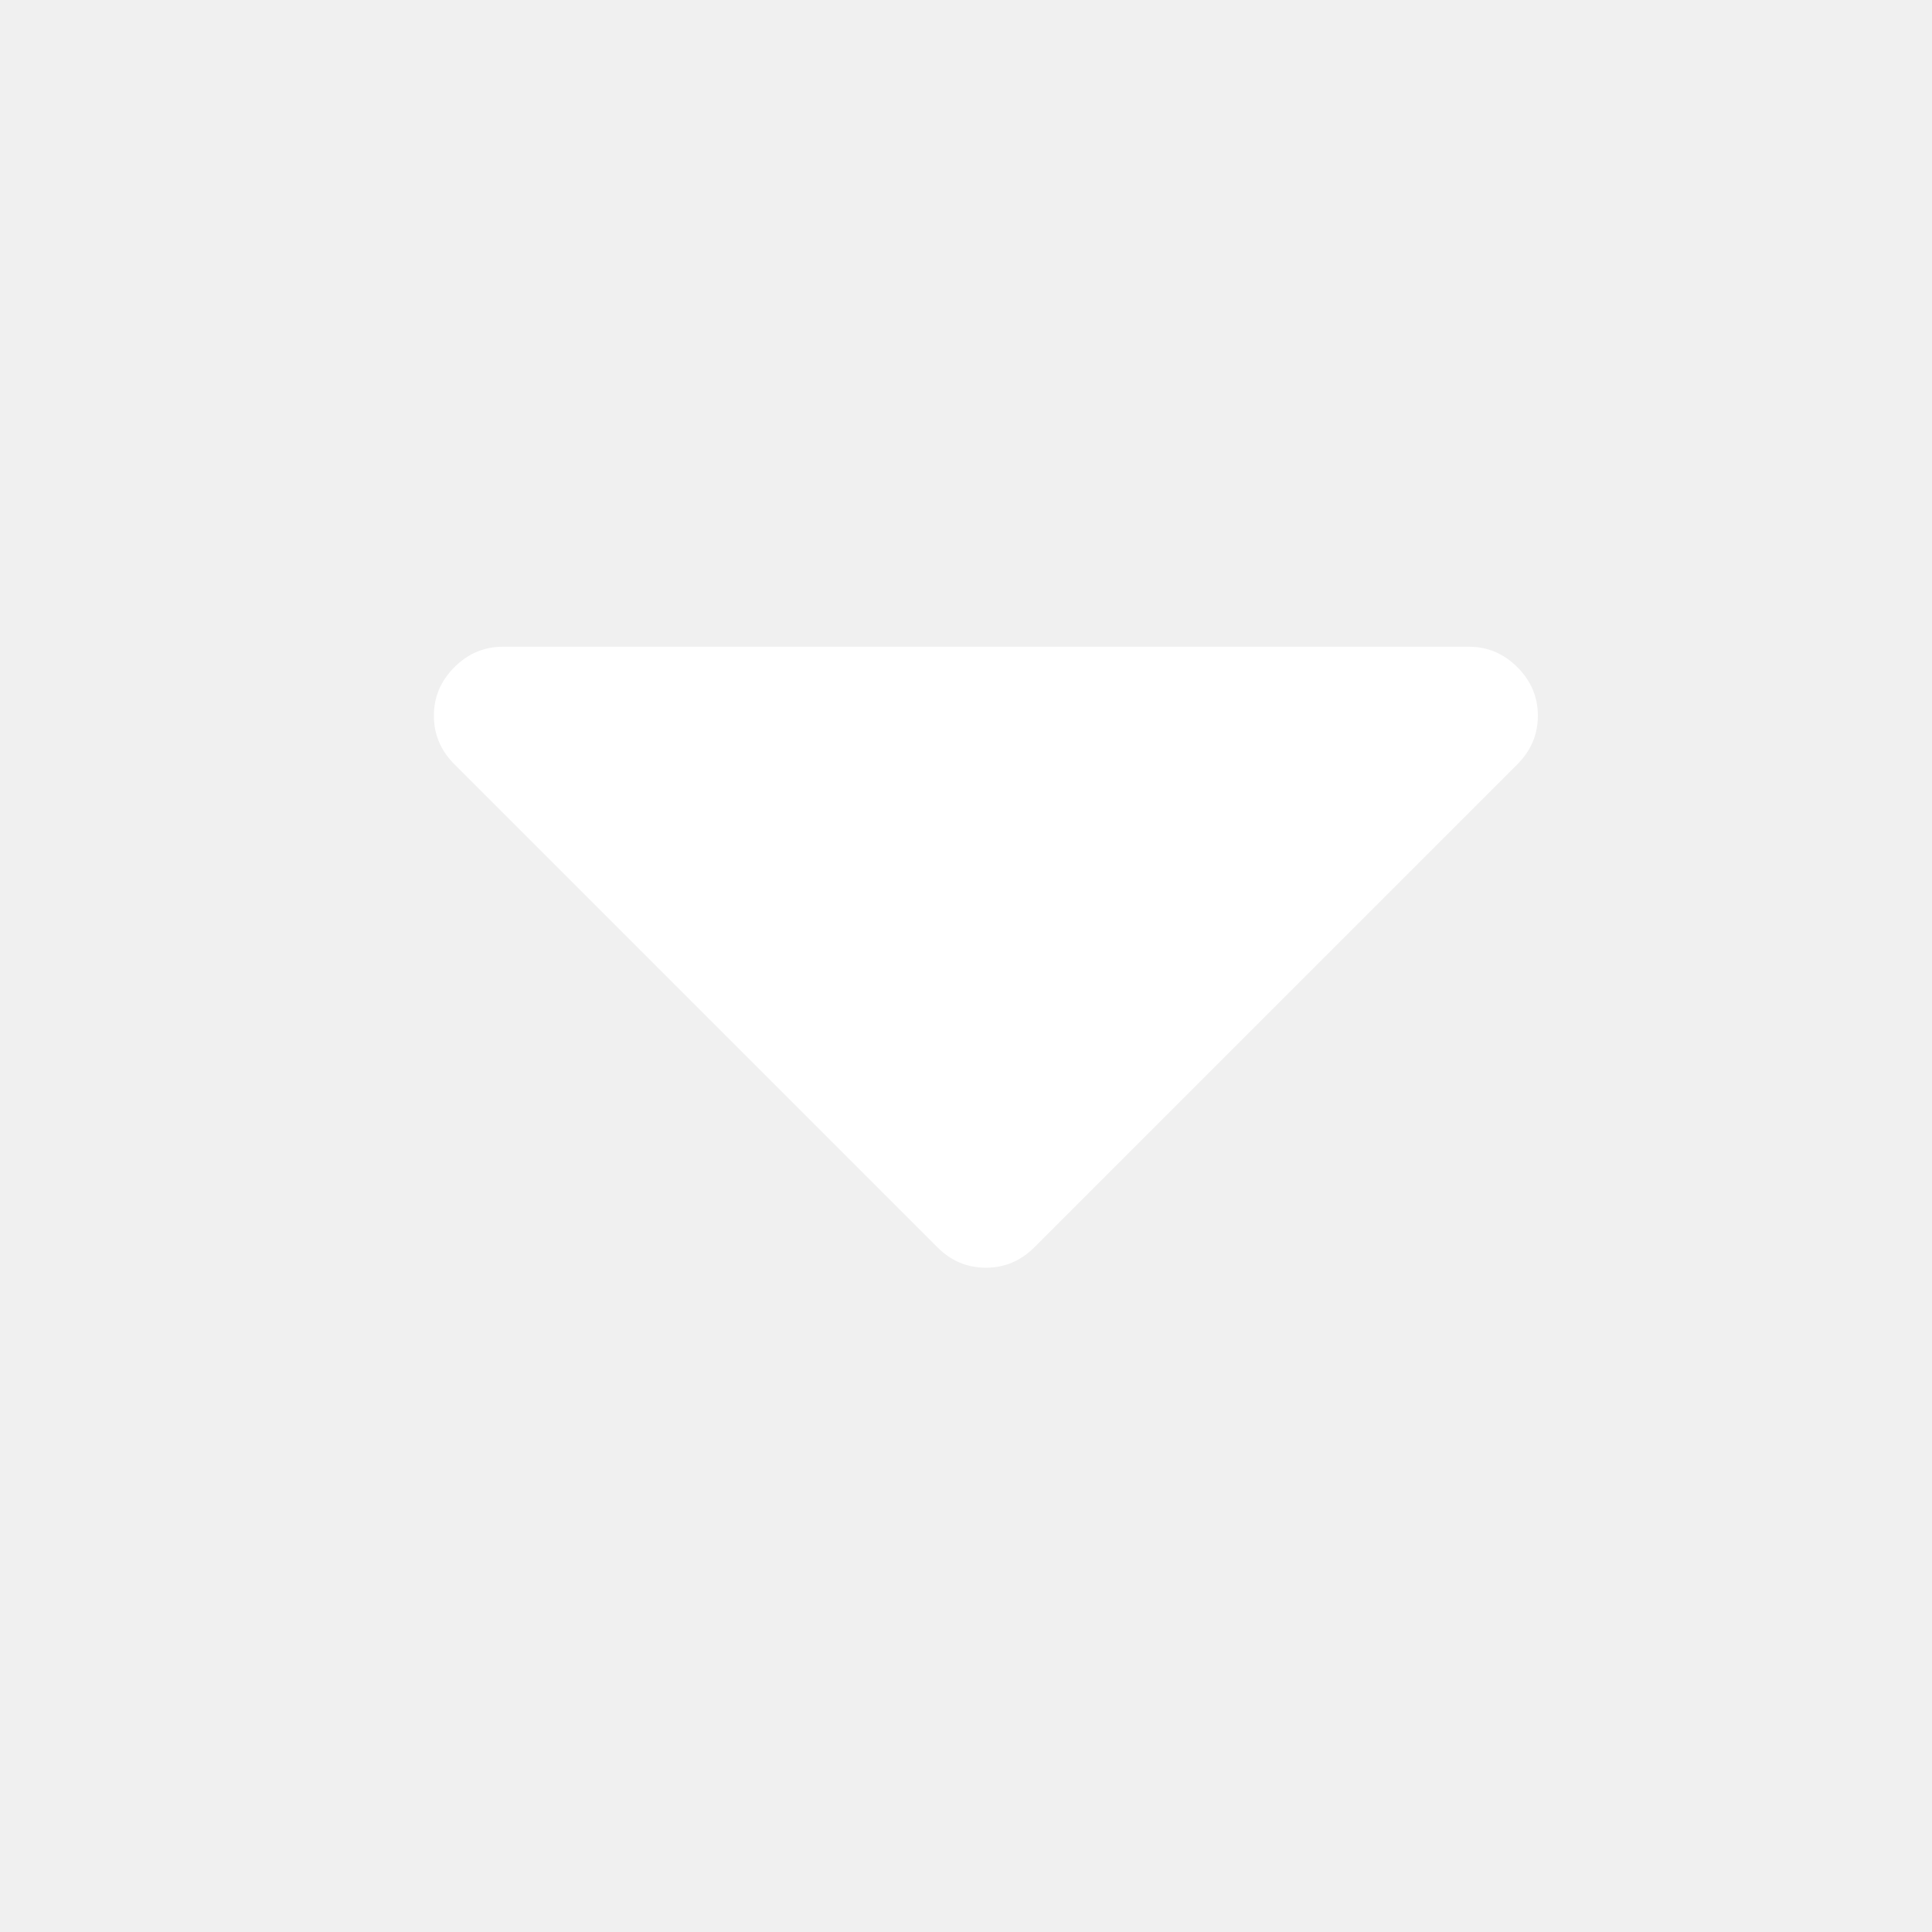
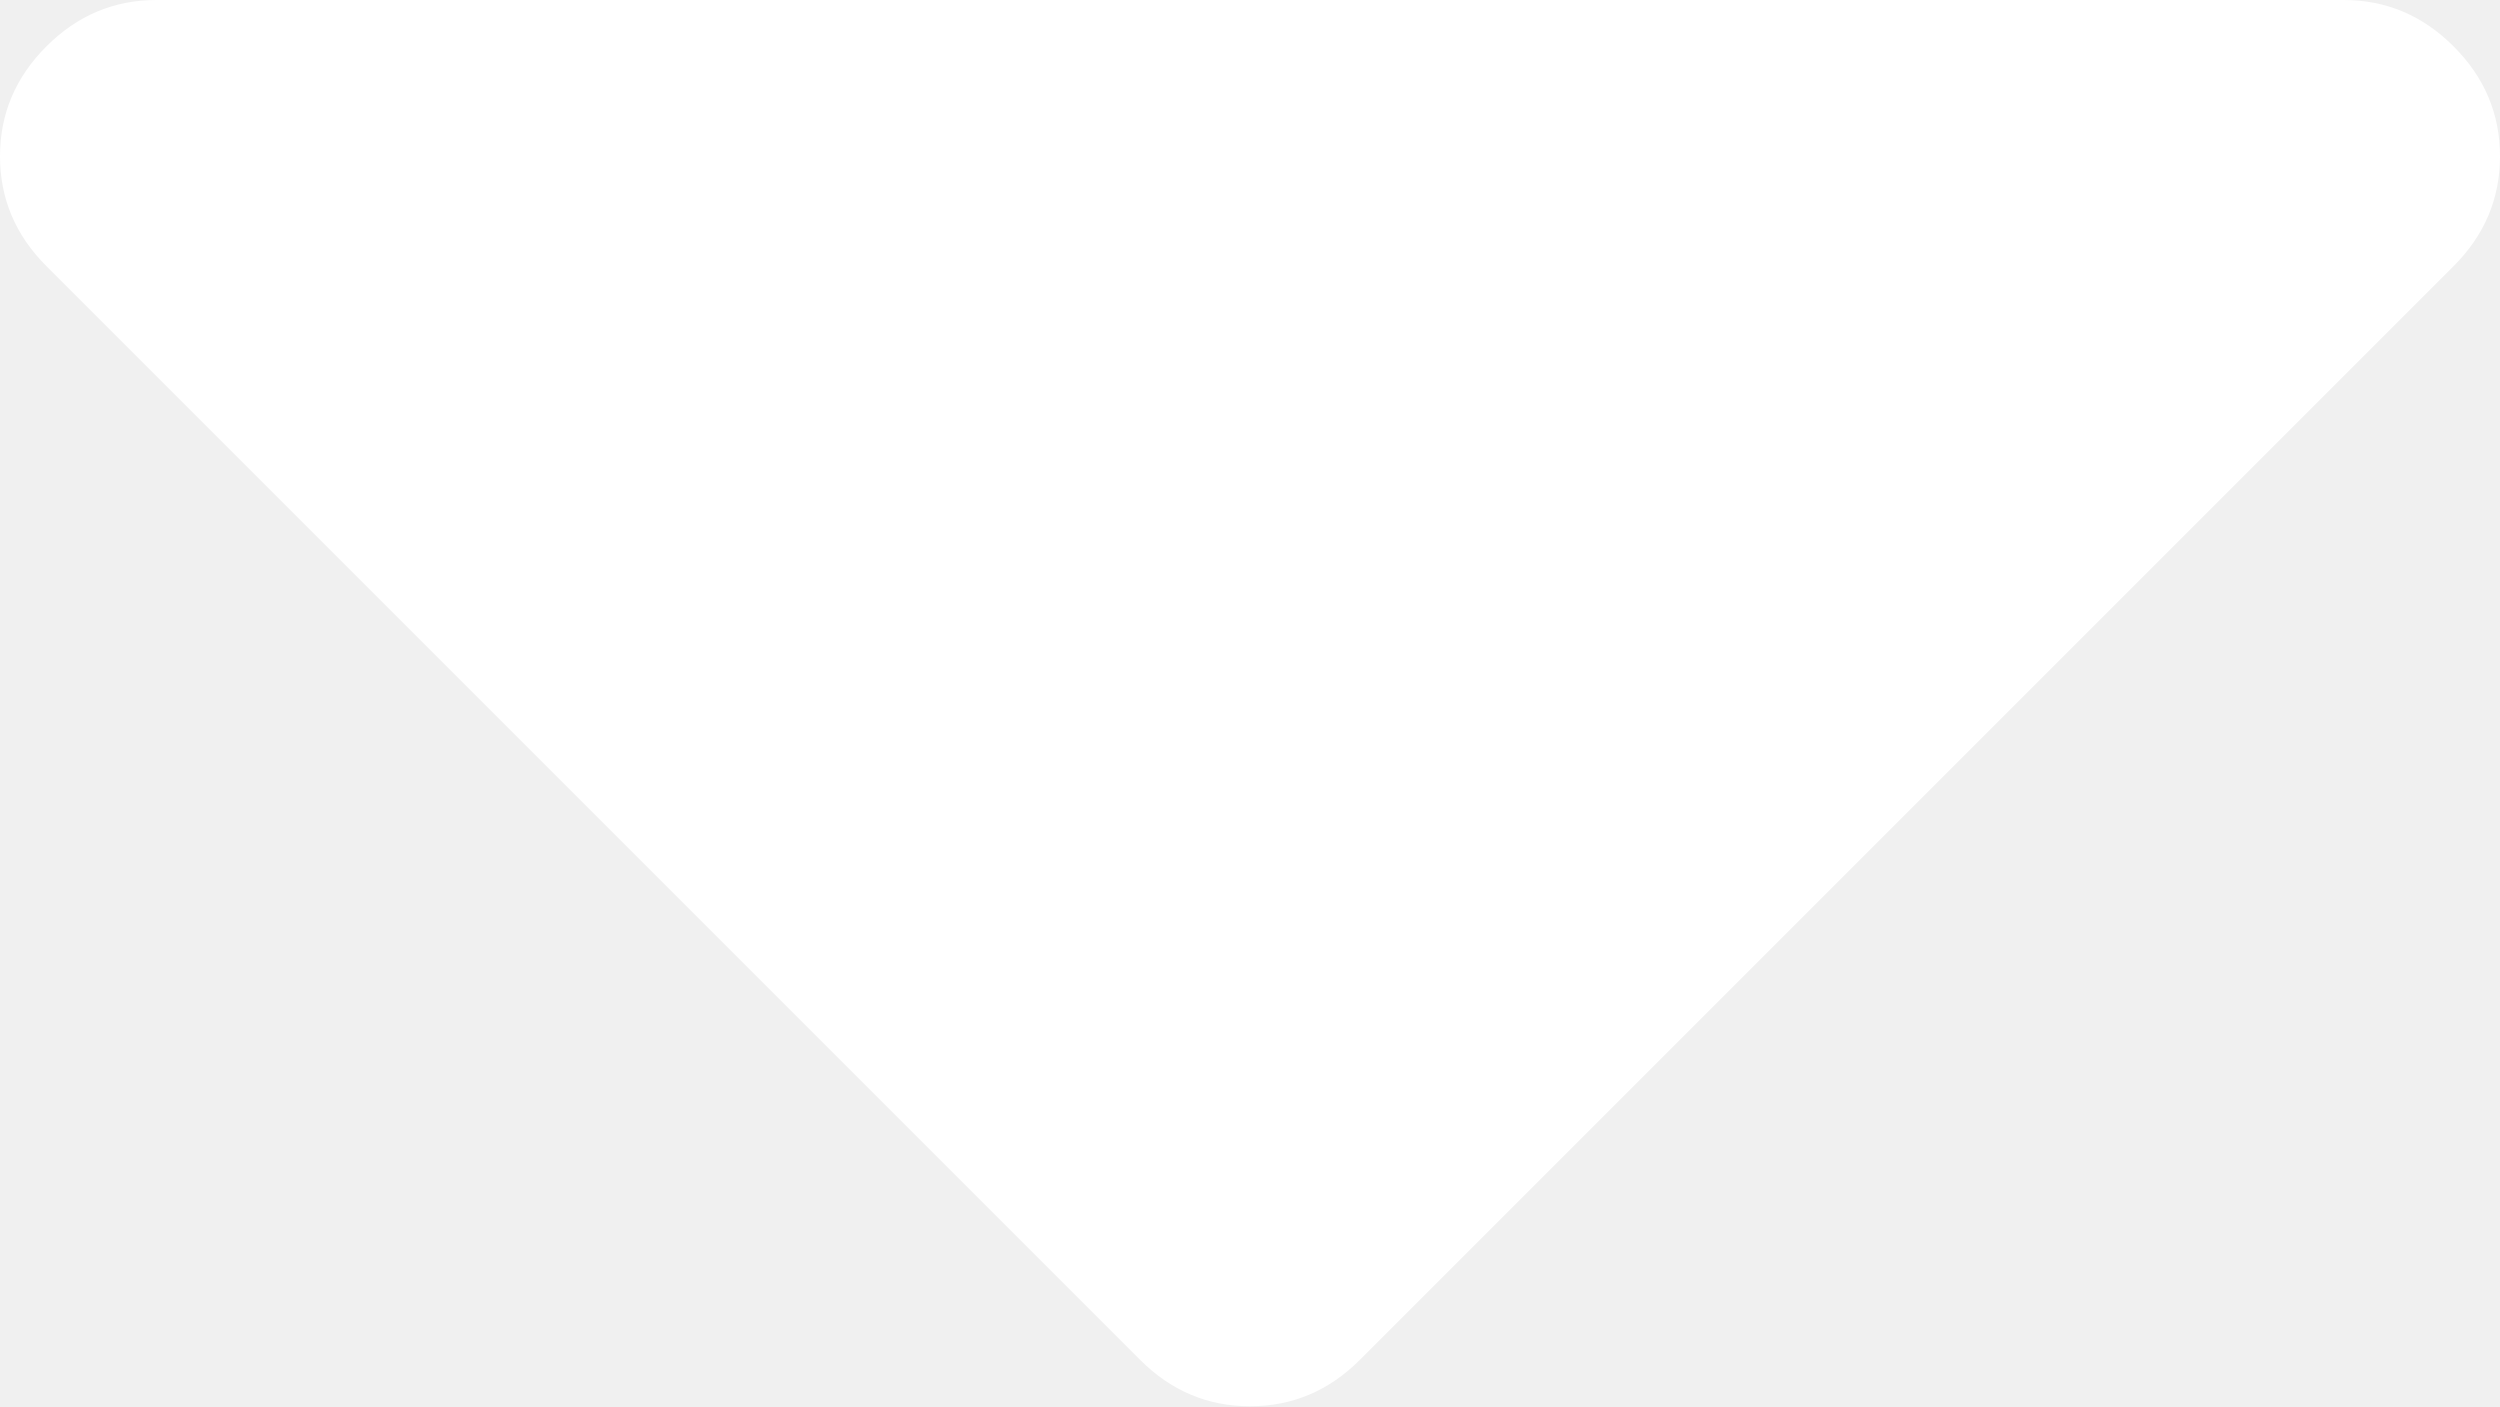
- <svg xmlns="http://www.w3.org/2000/svg" viewBox="0 -256 1792 1792" id="svg2989" version="1.1" width="100%" height="100%">
+ <svg xmlns="http://www.w3.org/2000/svg" id="svg2989" version="1.1" viewBox="402.44 343.86 1024 576">
  <defs id="defs2997" />
  <g transform="matrix(1,0,0,-1,402.4407,1239.864)" id="g2991" style="fill:#ffffff">
    <path d="m 1024,832 q 0,-26 -19,-45 L 557,339 q -19,-19 -45,-19 -26,0 -45,19 L 19,787 q -19,19 -19,45 0,26 19,45 19,19 45,19 h 896 q 26,0 45,-19 19,-19 19,-45 z" id="path2993" style="fill:#ffffff" />
  </g>
</svg>
